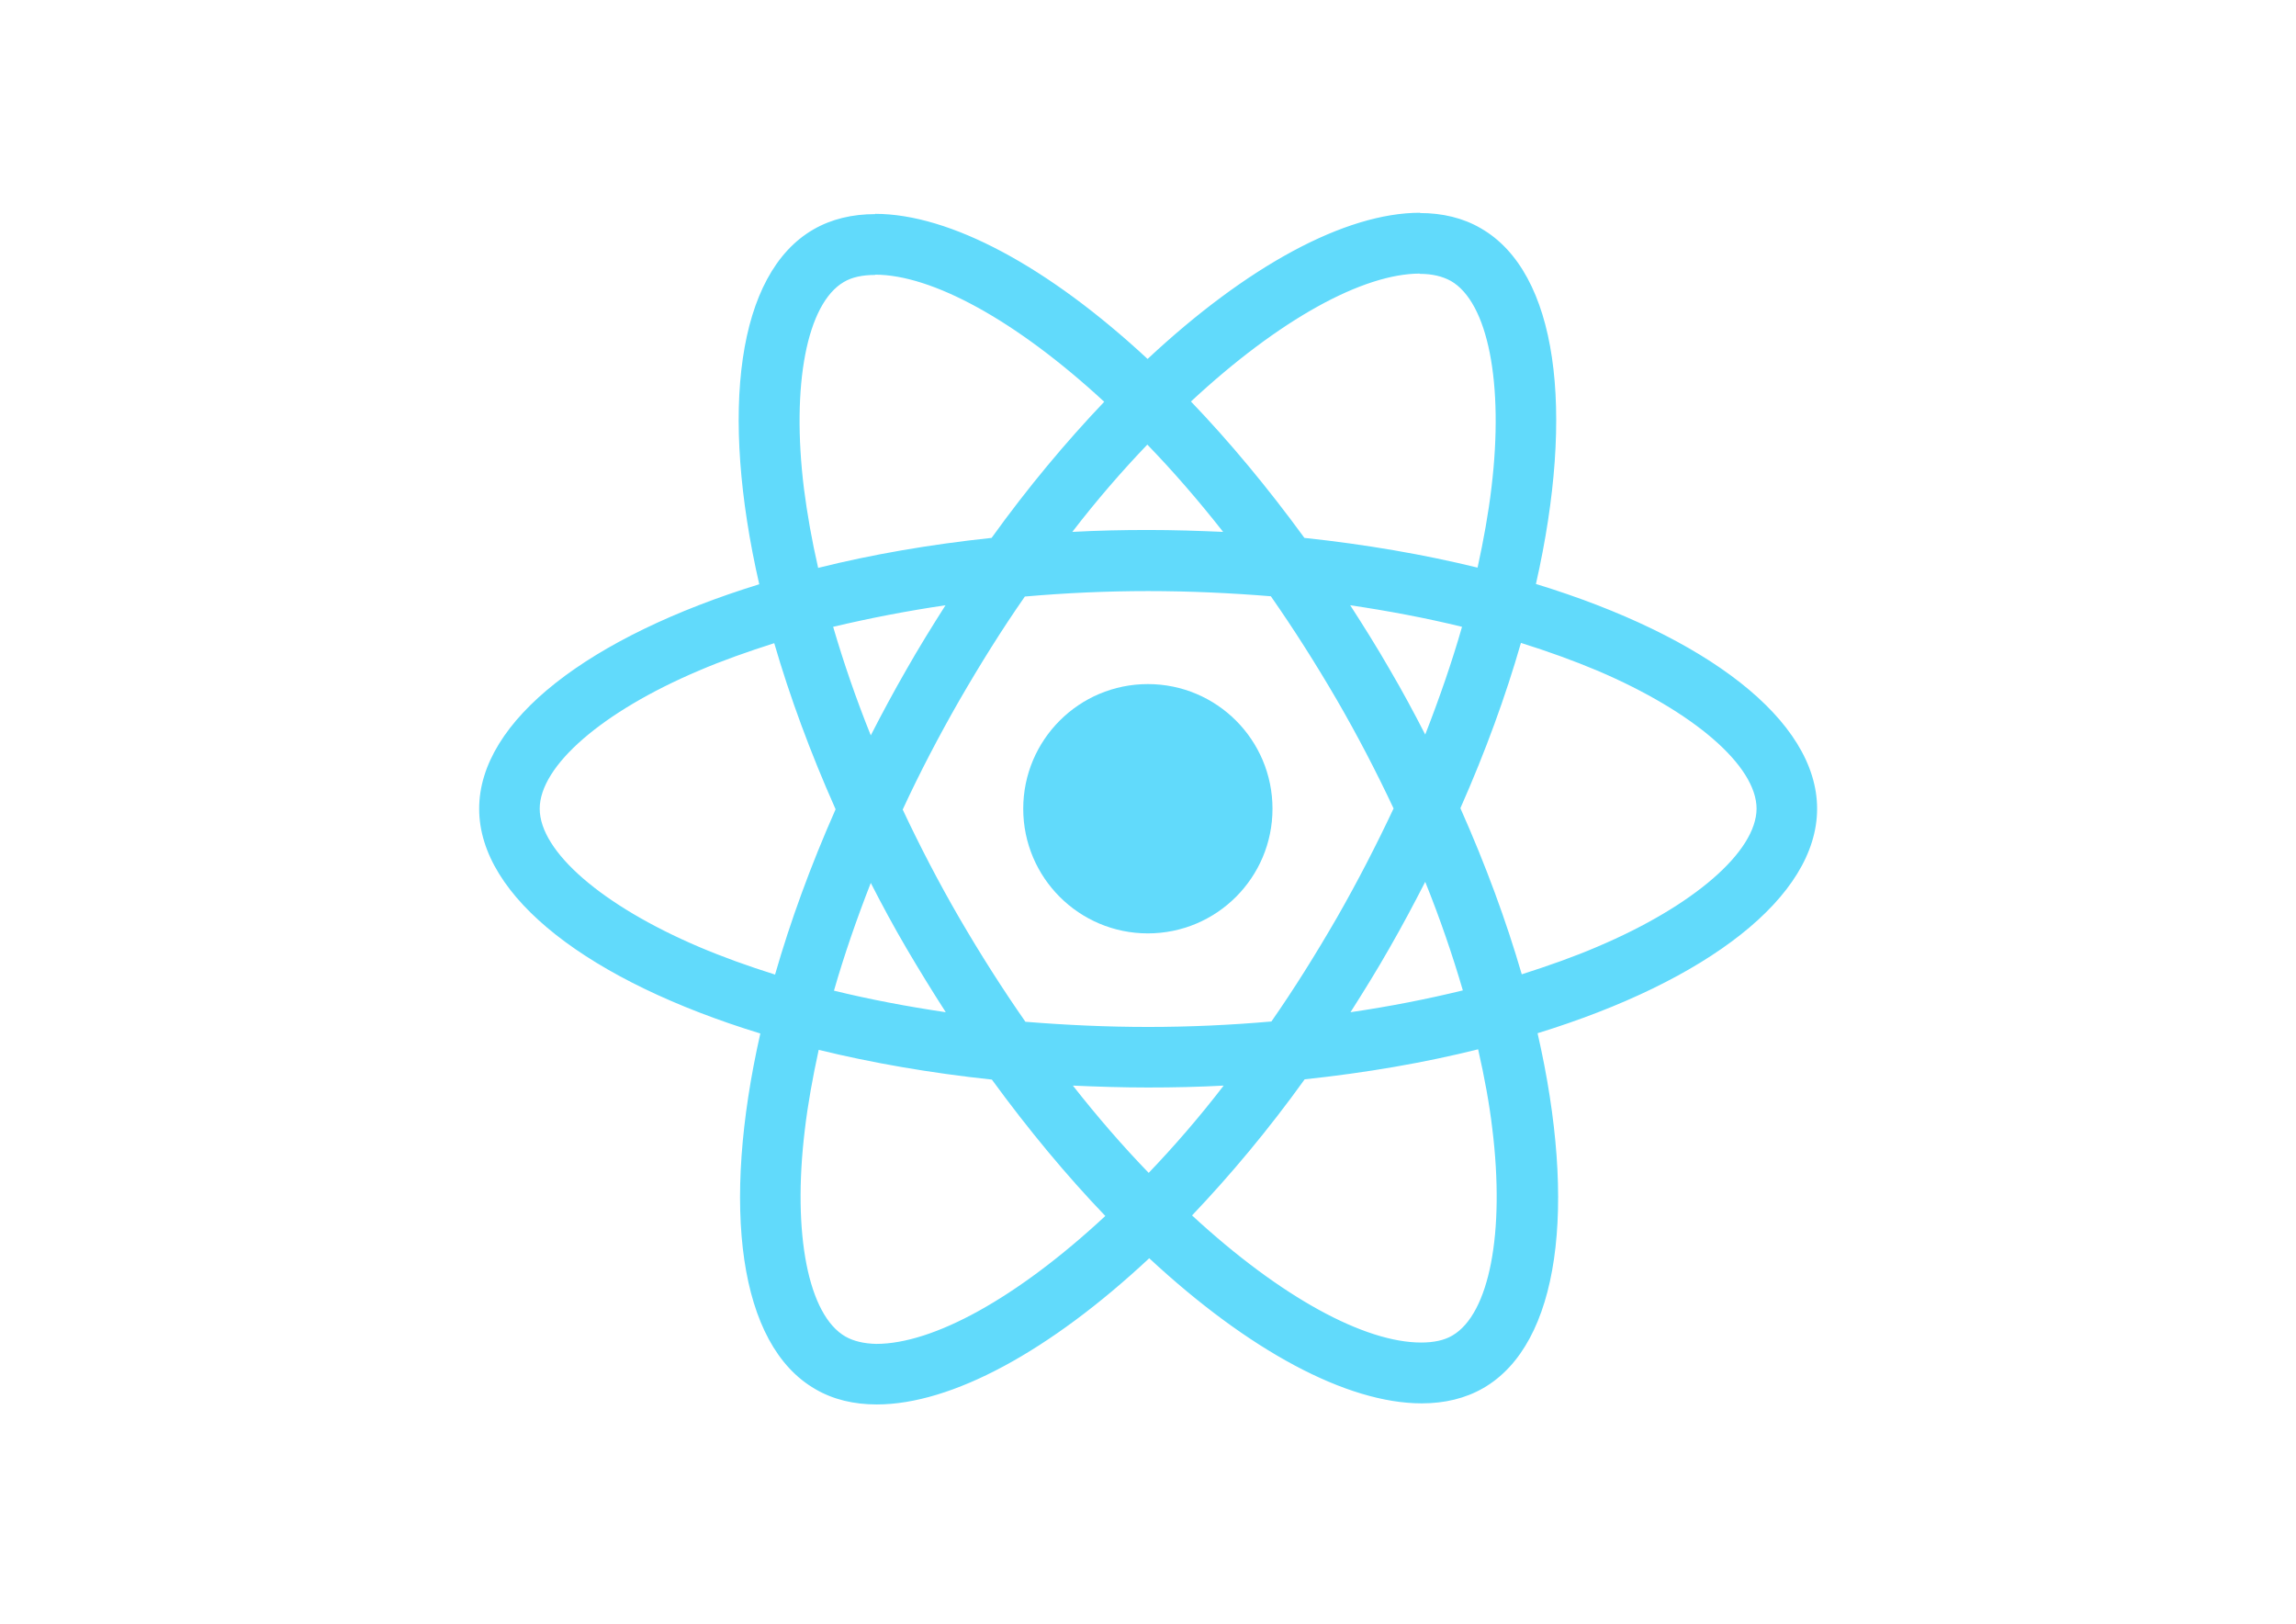
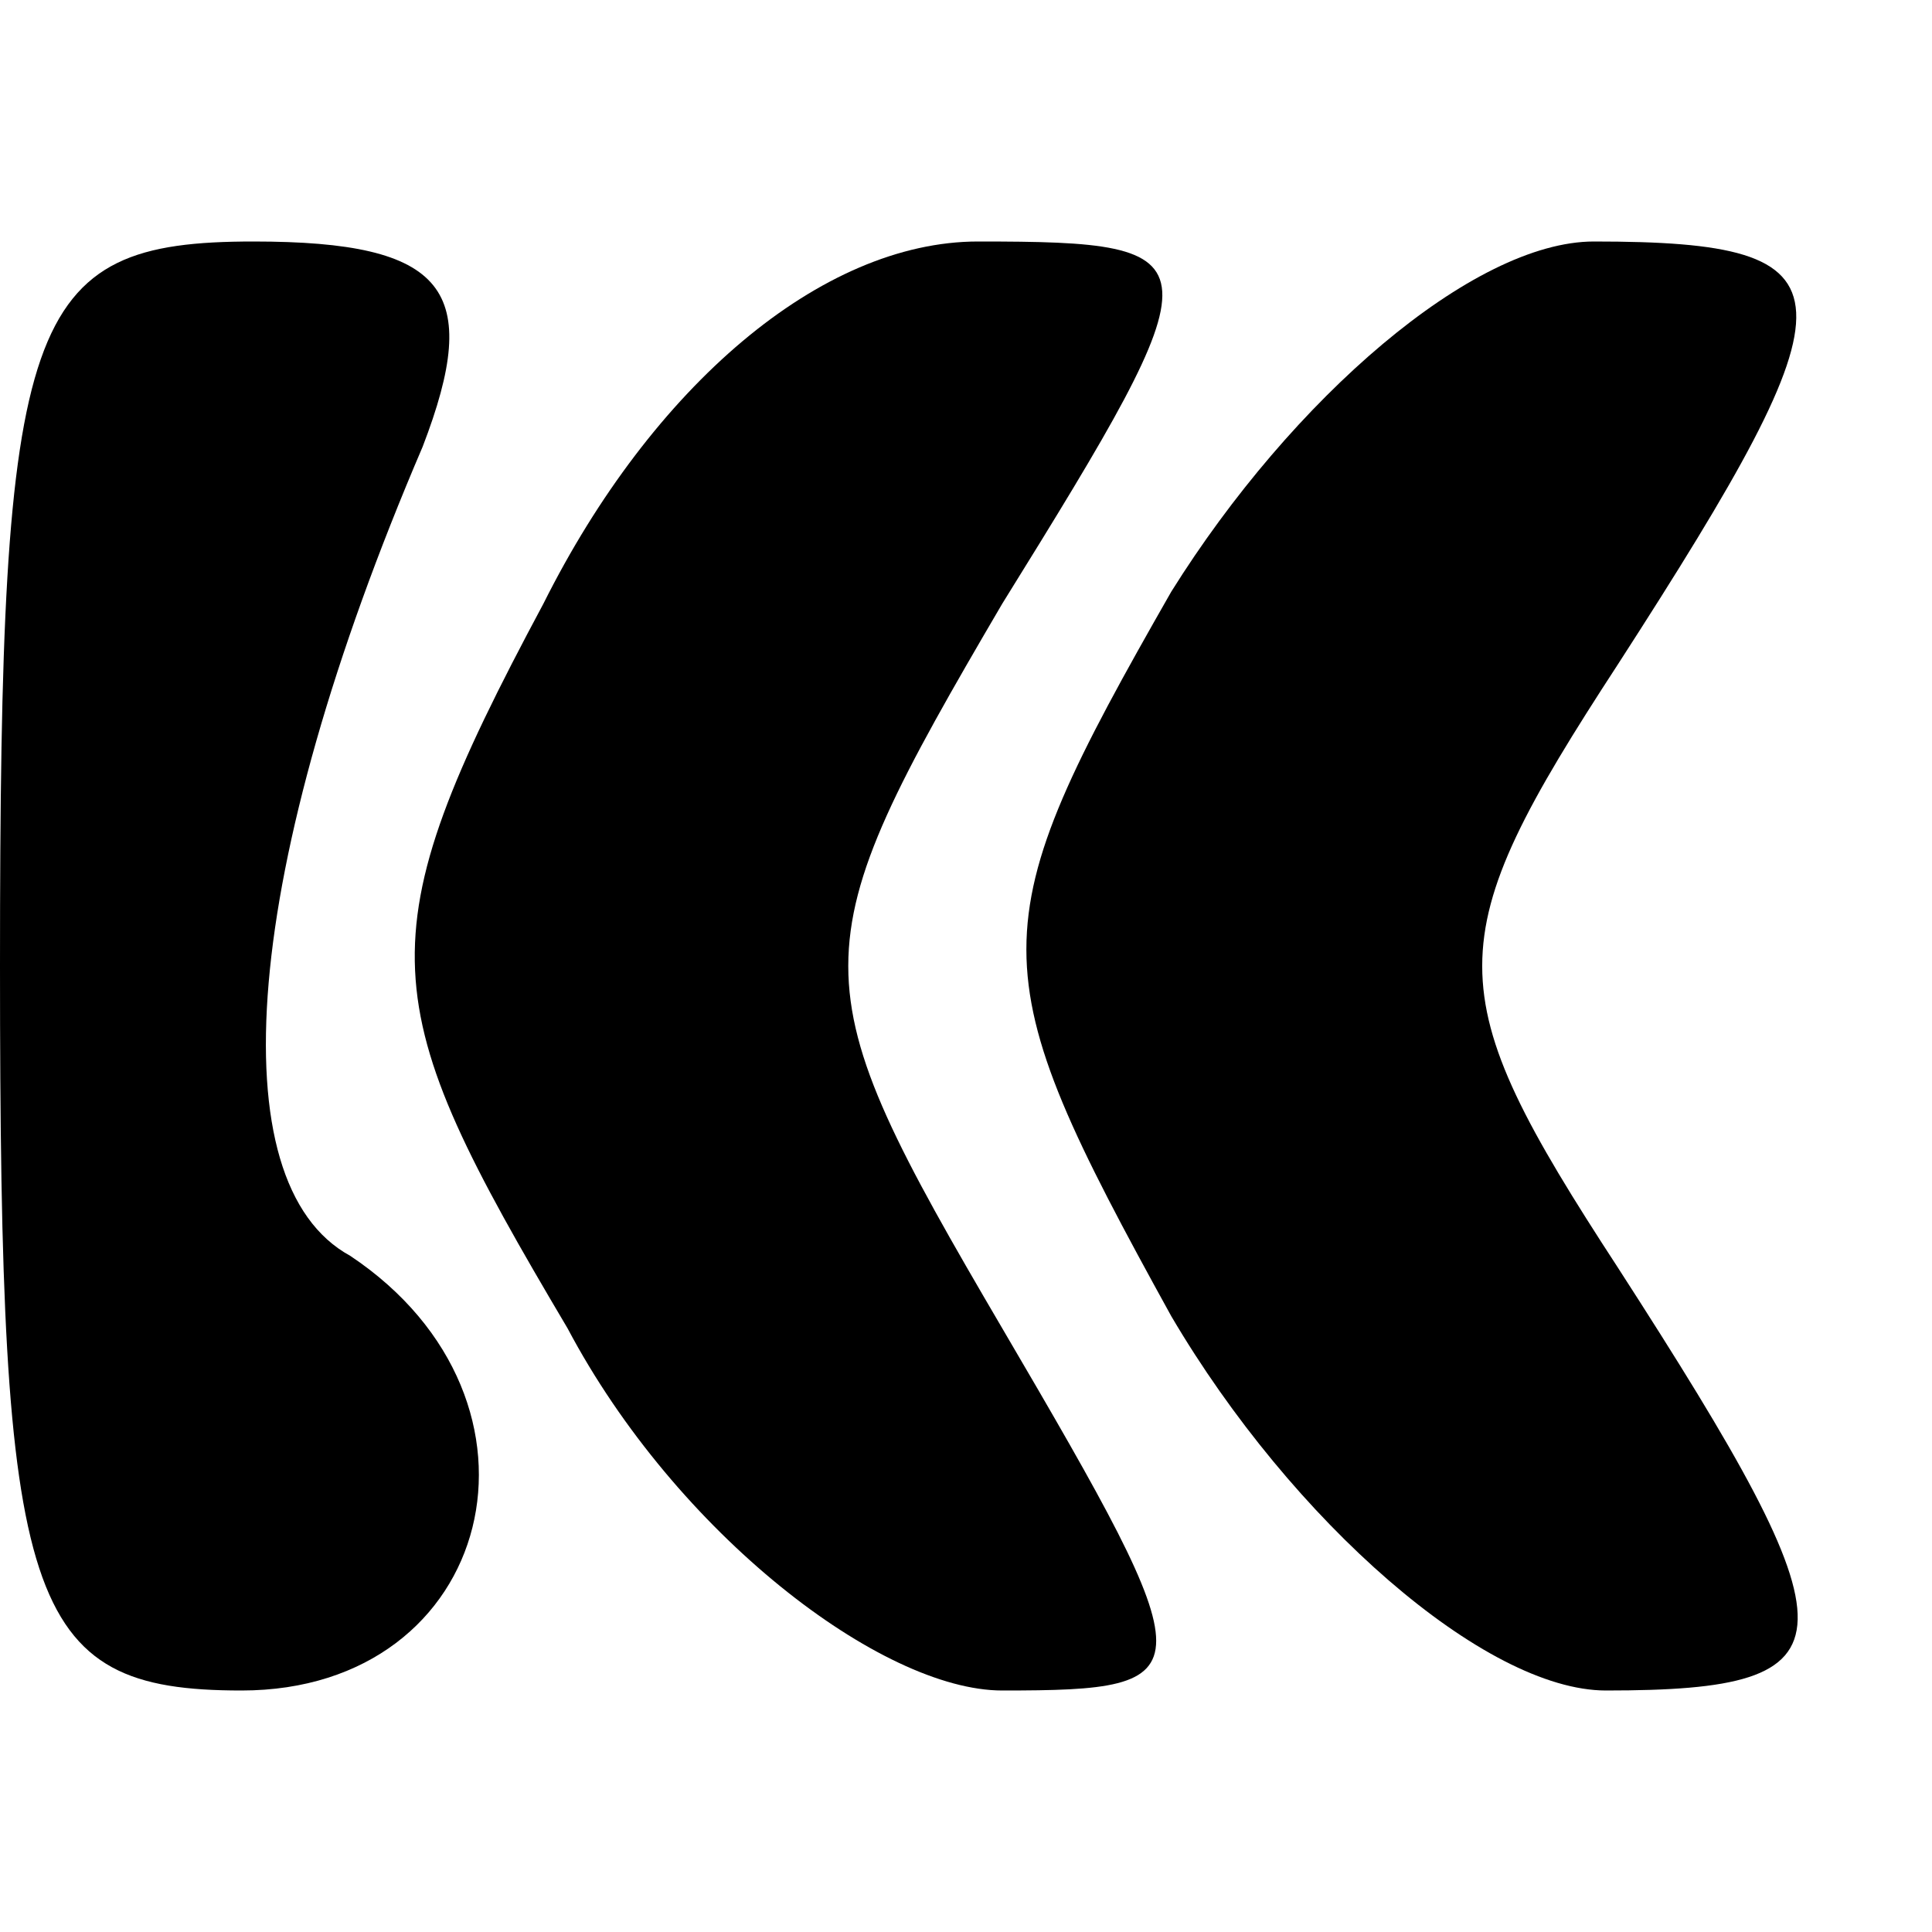
- <svg xmlns="http://www.w3.org/2000/svg" viewBox="0 0 841.9 595.3">
-   <g fill="#61DAFB">
-     <path d="M666.3 296.5c0-32.5-40.7-63.3-103.1-82.4 14.4-63.6 8-114.2-20.2-130.4-6.5-3.8-14.1-5.6-22.4-5.6v22.3c4.6 0 8.3.9 11.4 2.6 13.6 7.8 19.5 37.5 14.9 75.7-1.1 9.4-2.9 19.3-5.1 29.4-19.6-4.8-41-8.5-63.5-10.9-13.5-18.5-27.5-35.3-41.6-50 32.6-30.3 63.2-46.9 84-46.9V78c-27.5 0-63.5 19.6-99.9 53.6-36.4-33.8-72.4-53.2-99.9-53.2v22.3c20.7 0 51.4 16.5 84 46.6-14 14.7-28 31.4-41.3 49.9-22.6 2.4-44 6.1-63.6 11-2.3-10-4-19.7-5.2-29-4.7-38.2 1.1-67.9 14.6-75.8 3-1.8 6.9-2.6 11.5-2.6V78.5c-8.4 0-16 1.8-22.6 5.6-28.1 16.2-34.4 66.7-19.9 130.1-62.2 19.2-102.7 49.9-102.7 82.3 0 32.5 40.7 63.3 103.1 82.4-14.4 63.6-8 114.2 20.2 130.4 6.5 3.8 14.1 5.6 22.5 5.6 27.5 0 63.5-19.6 99.9-53.6 36.4 33.8 72.4 53.2 99.9 53.2 8.4 0 16-1.8 22.6-5.6 28.1-16.2 34.4-66.7 19.9-130.1 62-19.1 102.5-49.9 102.5-82.3zm-130.2-66.7c-3.7 12.9-8.3 26.2-13.5 39.5-4.1-8-8.4-16-13.1-24-4.6-8-9.5-15.8-14.4-23.4 14.2 2.1 27.9 4.7 41 7.9zm-45.8 106.5c-7.8 13.5-15.8 26.3-24.1 38.2-14.9 1.3-30 2-45.2 2-15.1 0-30.2-.7-45-1.9-8.3-11.9-16.4-24.6-24.2-38-7.6-13.1-14.5-26.4-20.8-39.8 6.2-13.4 13.2-26.8 20.7-39.9 7.8-13.5 15.8-26.3 24.1-38.2 14.9-1.3 30-2 45.2-2 15.1 0 30.2.7 45 1.9 8.3 11.9 16.4 24.6 24.2 38 7.6 13.1 14.5 26.4 20.8 39.8-6.3 13.4-13.2 26.8-20.7 39.9zm32.3-13c5.4 13.4 10 26.8 13.8 39.8-13.1 3.2-26.9 5.9-41.2 8 4.9-7.7 9.8-15.6 14.4-23.7 4.6-8 8.9-16.1 13-24.1zM421.2 430c-9.3-9.6-18.6-20.3-27.8-32 9 .4 18.2.7 27.5.7 9.4 0 18.7-.2 27.8-.7-9 11.7-18.3 22.4-27.5 32zm-74.4-58.9c-14.2-2.1-27.9-4.7-41-7.9 3.7-12.9 8.3-26.2 13.5-39.5 4.1 8 8.4 16 13.1 24 4.7 8 9.5 15.8 14.4 23.4zM420.7 163c9.3 9.6 18.6 20.3 27.8 32-9-.4-18.2-.7-27.5-.7-9.4 0-18.7.2-27.8.7 9-11.7 18.3-22.4 27.5-32zm-74 58.9c-4.9 7.7-9.8 15.6-14.4 23.7-4.6 8-8.9 16-13 24-5.4-13.4-10-26.8-13.8-39.8 13.1-3.1 26.9-5.8 41.2-7.9zm-90.5 125.2c-35.4-15.1-58.3-34.9-58.3-50.6 0-15.7 22.9-35.6 58.3-50.6 8.6-3.7 18-7 27.7-10.1 5.7 19.6 13.2 40 22.5 60.9-9.2 20.8-16.6 41.1-22.2 60.6-9.9-3.1-19.3-6.5-28-10.2zM310 490c-13.6-7.8-19.5-37.5-14.9-75.7 1.1-9.4 2.9-19.3 5.1-29.4 19.6 4.8 41 8.5 63.5 10.9 13.5 18.5 27.5 35.3 41.6 50-32.6 30.3-63.2 46.9-84 46.9-4.5-.1-8.3-1-11.3-2.7zm237.2-76.2c4.7 38.2-1.1 67.9-14.6 75.8-3 1.8-6.9 2.6-11.5 2.6-20.7 0-51.4-16.5-84-46.6 14-14.7 28-31.4 41.3-49.9 22.6-2.4 44-6.1 63.6-11 2.3 10.1 4.1 19.8 5.2 29.1zm38.5-66.7c-8.6 3.7-18 7-27.7 10.1-5.7-19.6-13.2-40-22.5-60.9 9.2-20.8 16.6-41.1 22.2-60.6 9.9 3.1 19.3 6.5 28.1 10.2 35.4 15.1 58.3 34.9 58.3 50.6-.1 15.7-23 35.6-58.4 50.6zM320.8 78.4z" />
-     <circle cx="420.9" cy="296.5" r="45.7" />
-     <path d="M520.5 78.1z" />
+ <svg xmlns="http://www.w3.org/2000/svg" version="1.0" width="16pt" height="16pt" viewBox="0 0 16 16" preserveAspectRatio="xMidYMid meet">
+   <g transform="translate(0,16) scale(0.1,-0.1)" fill="#000000" stroke="none">
+     <path d="M0 80 c0 -53 2 -60 20 -60 21 0 27 24 9 36 -11 6 -9 32 6 67 5 13 2 17 -14 17 -19 0 -21 -6 -21 -60z" />
+     <path d="M45 110 c-15 -28 -14 -33 2 -60 9 -17 26 -30 36 -30 17 0 17 1 0 30 -17 29 -17 31 0 60 18 29 18 30 -2 30 -13 0 -27 -12 -36 -30z" />
+     <path d="M97 111 c-16 -28 -16 -31 0 -60 10 -17 26 -31 36 -31 21 0 21 4 1 35 -15 23 -15 27 0 50 20 31 20 35 -2 35 -10 0 -25 -13 -35 -29z" />
  </g>
</svg>
